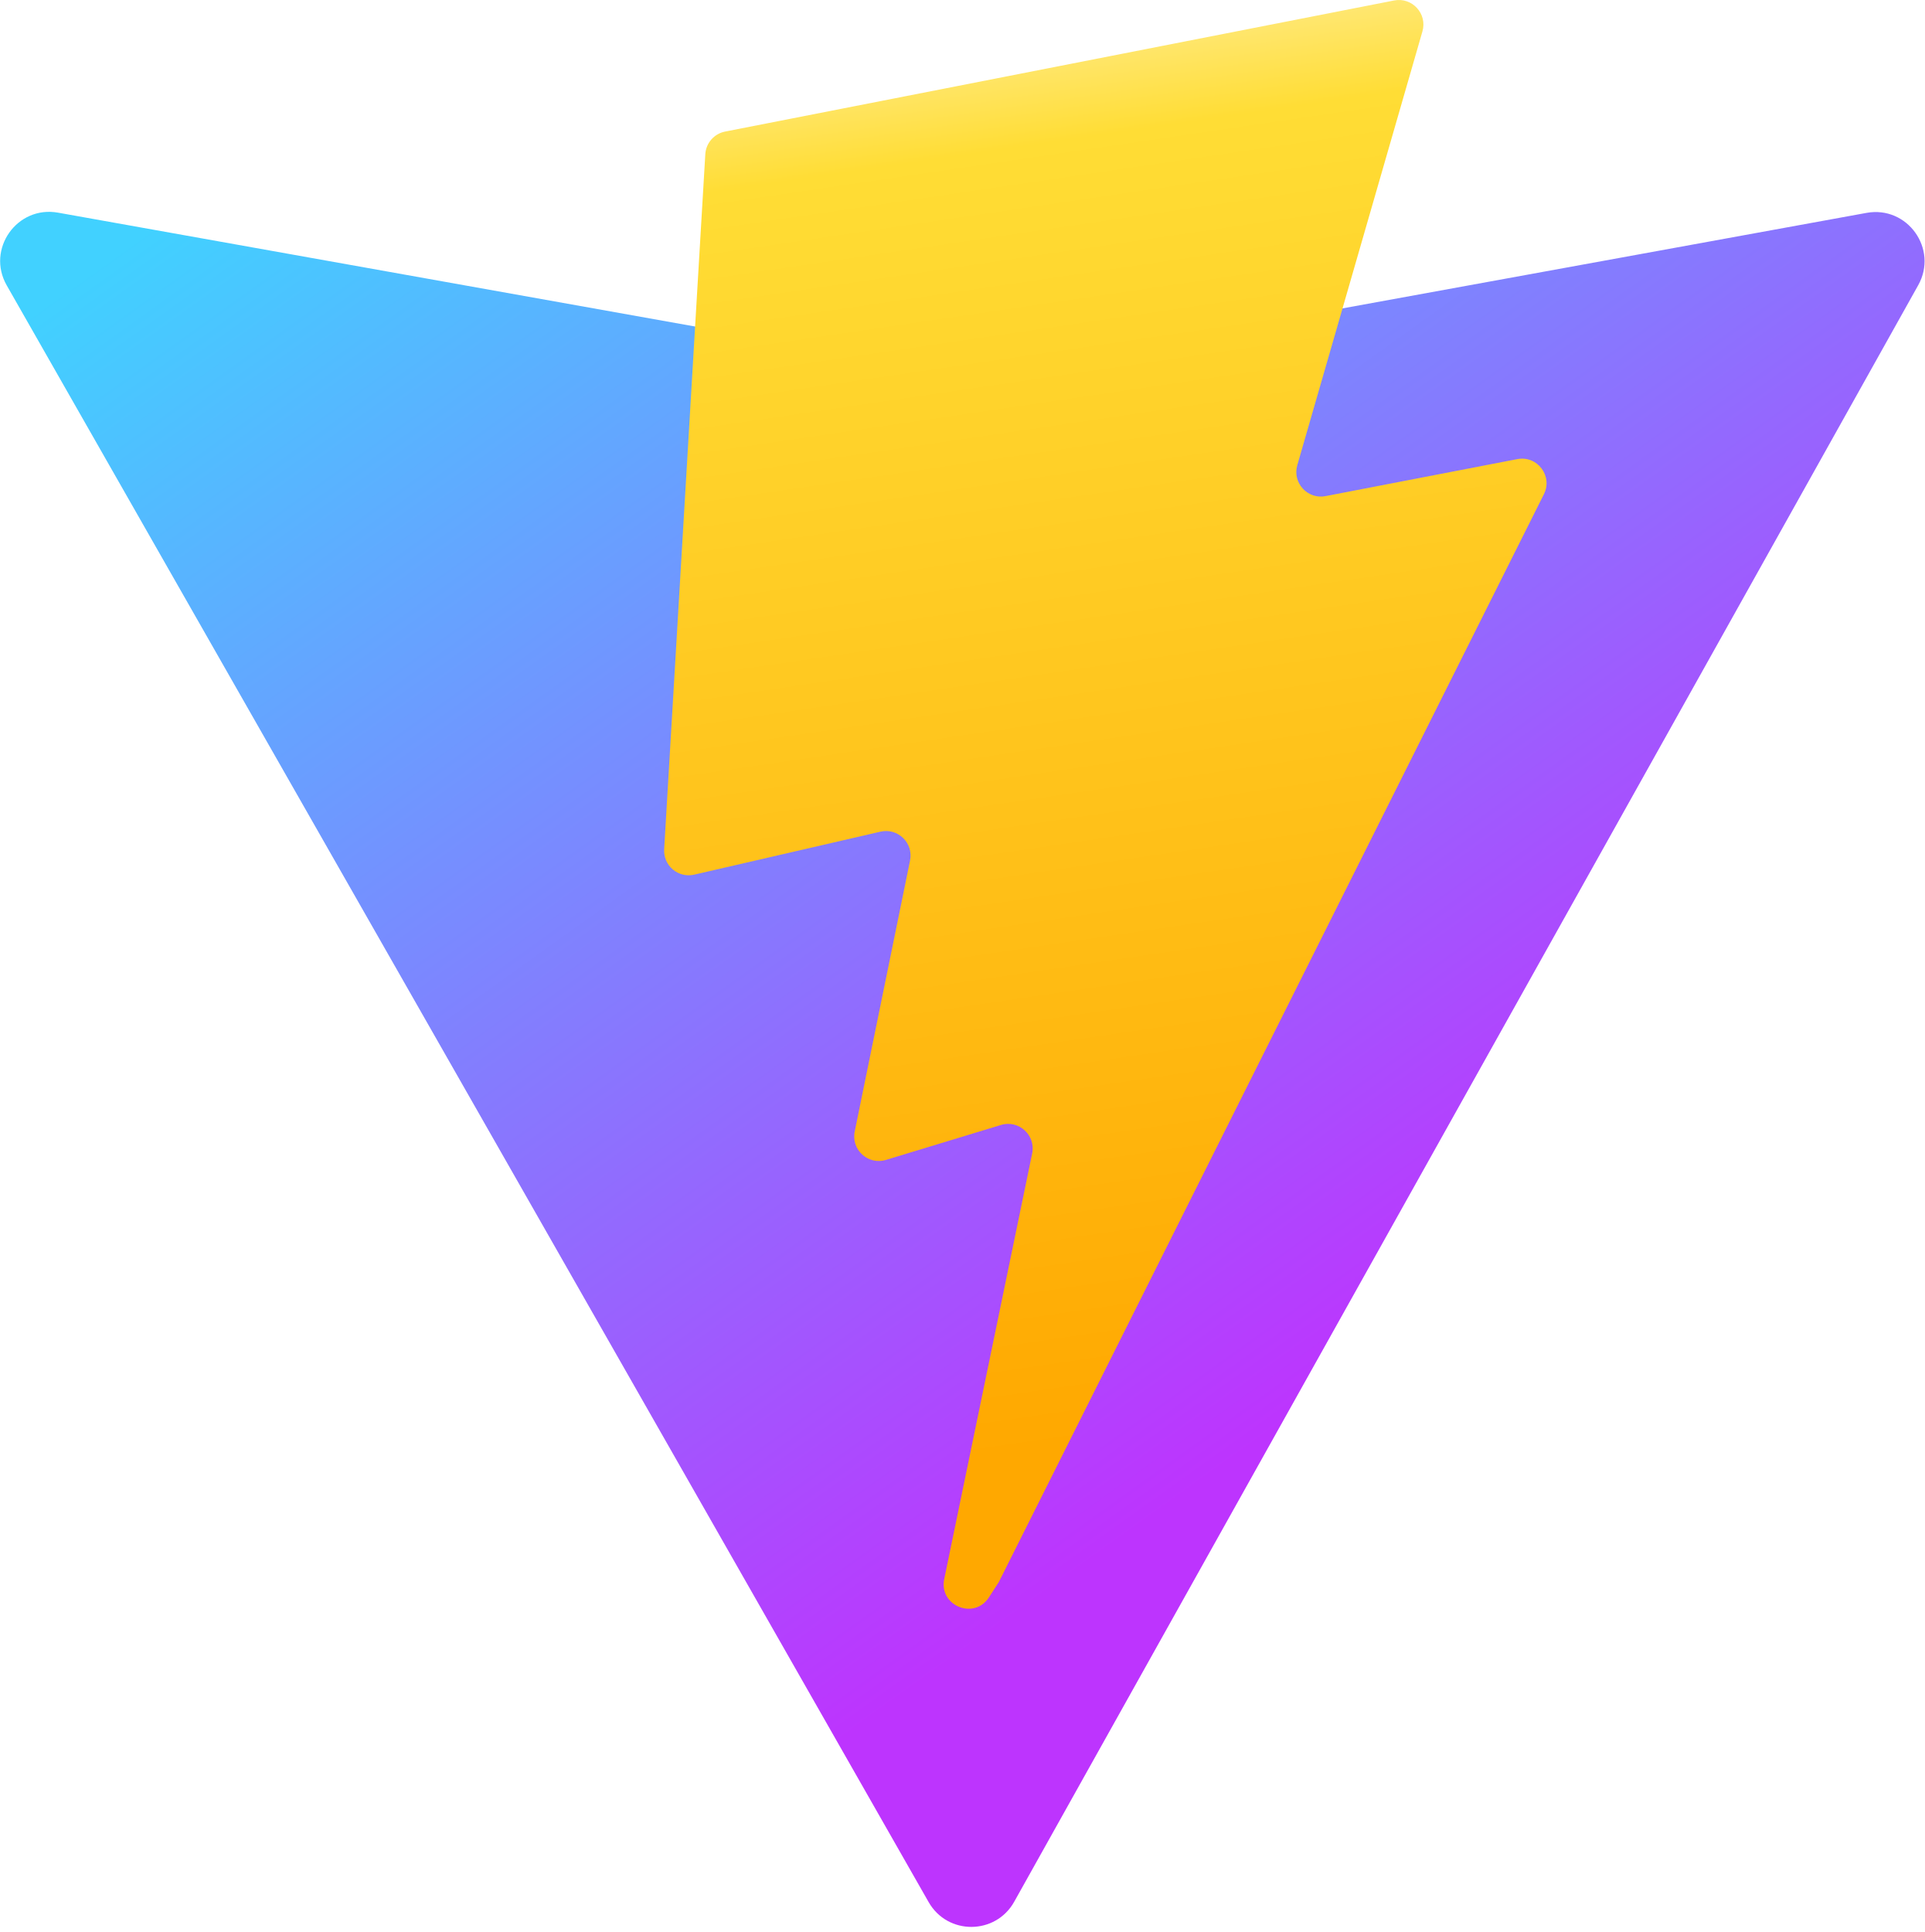
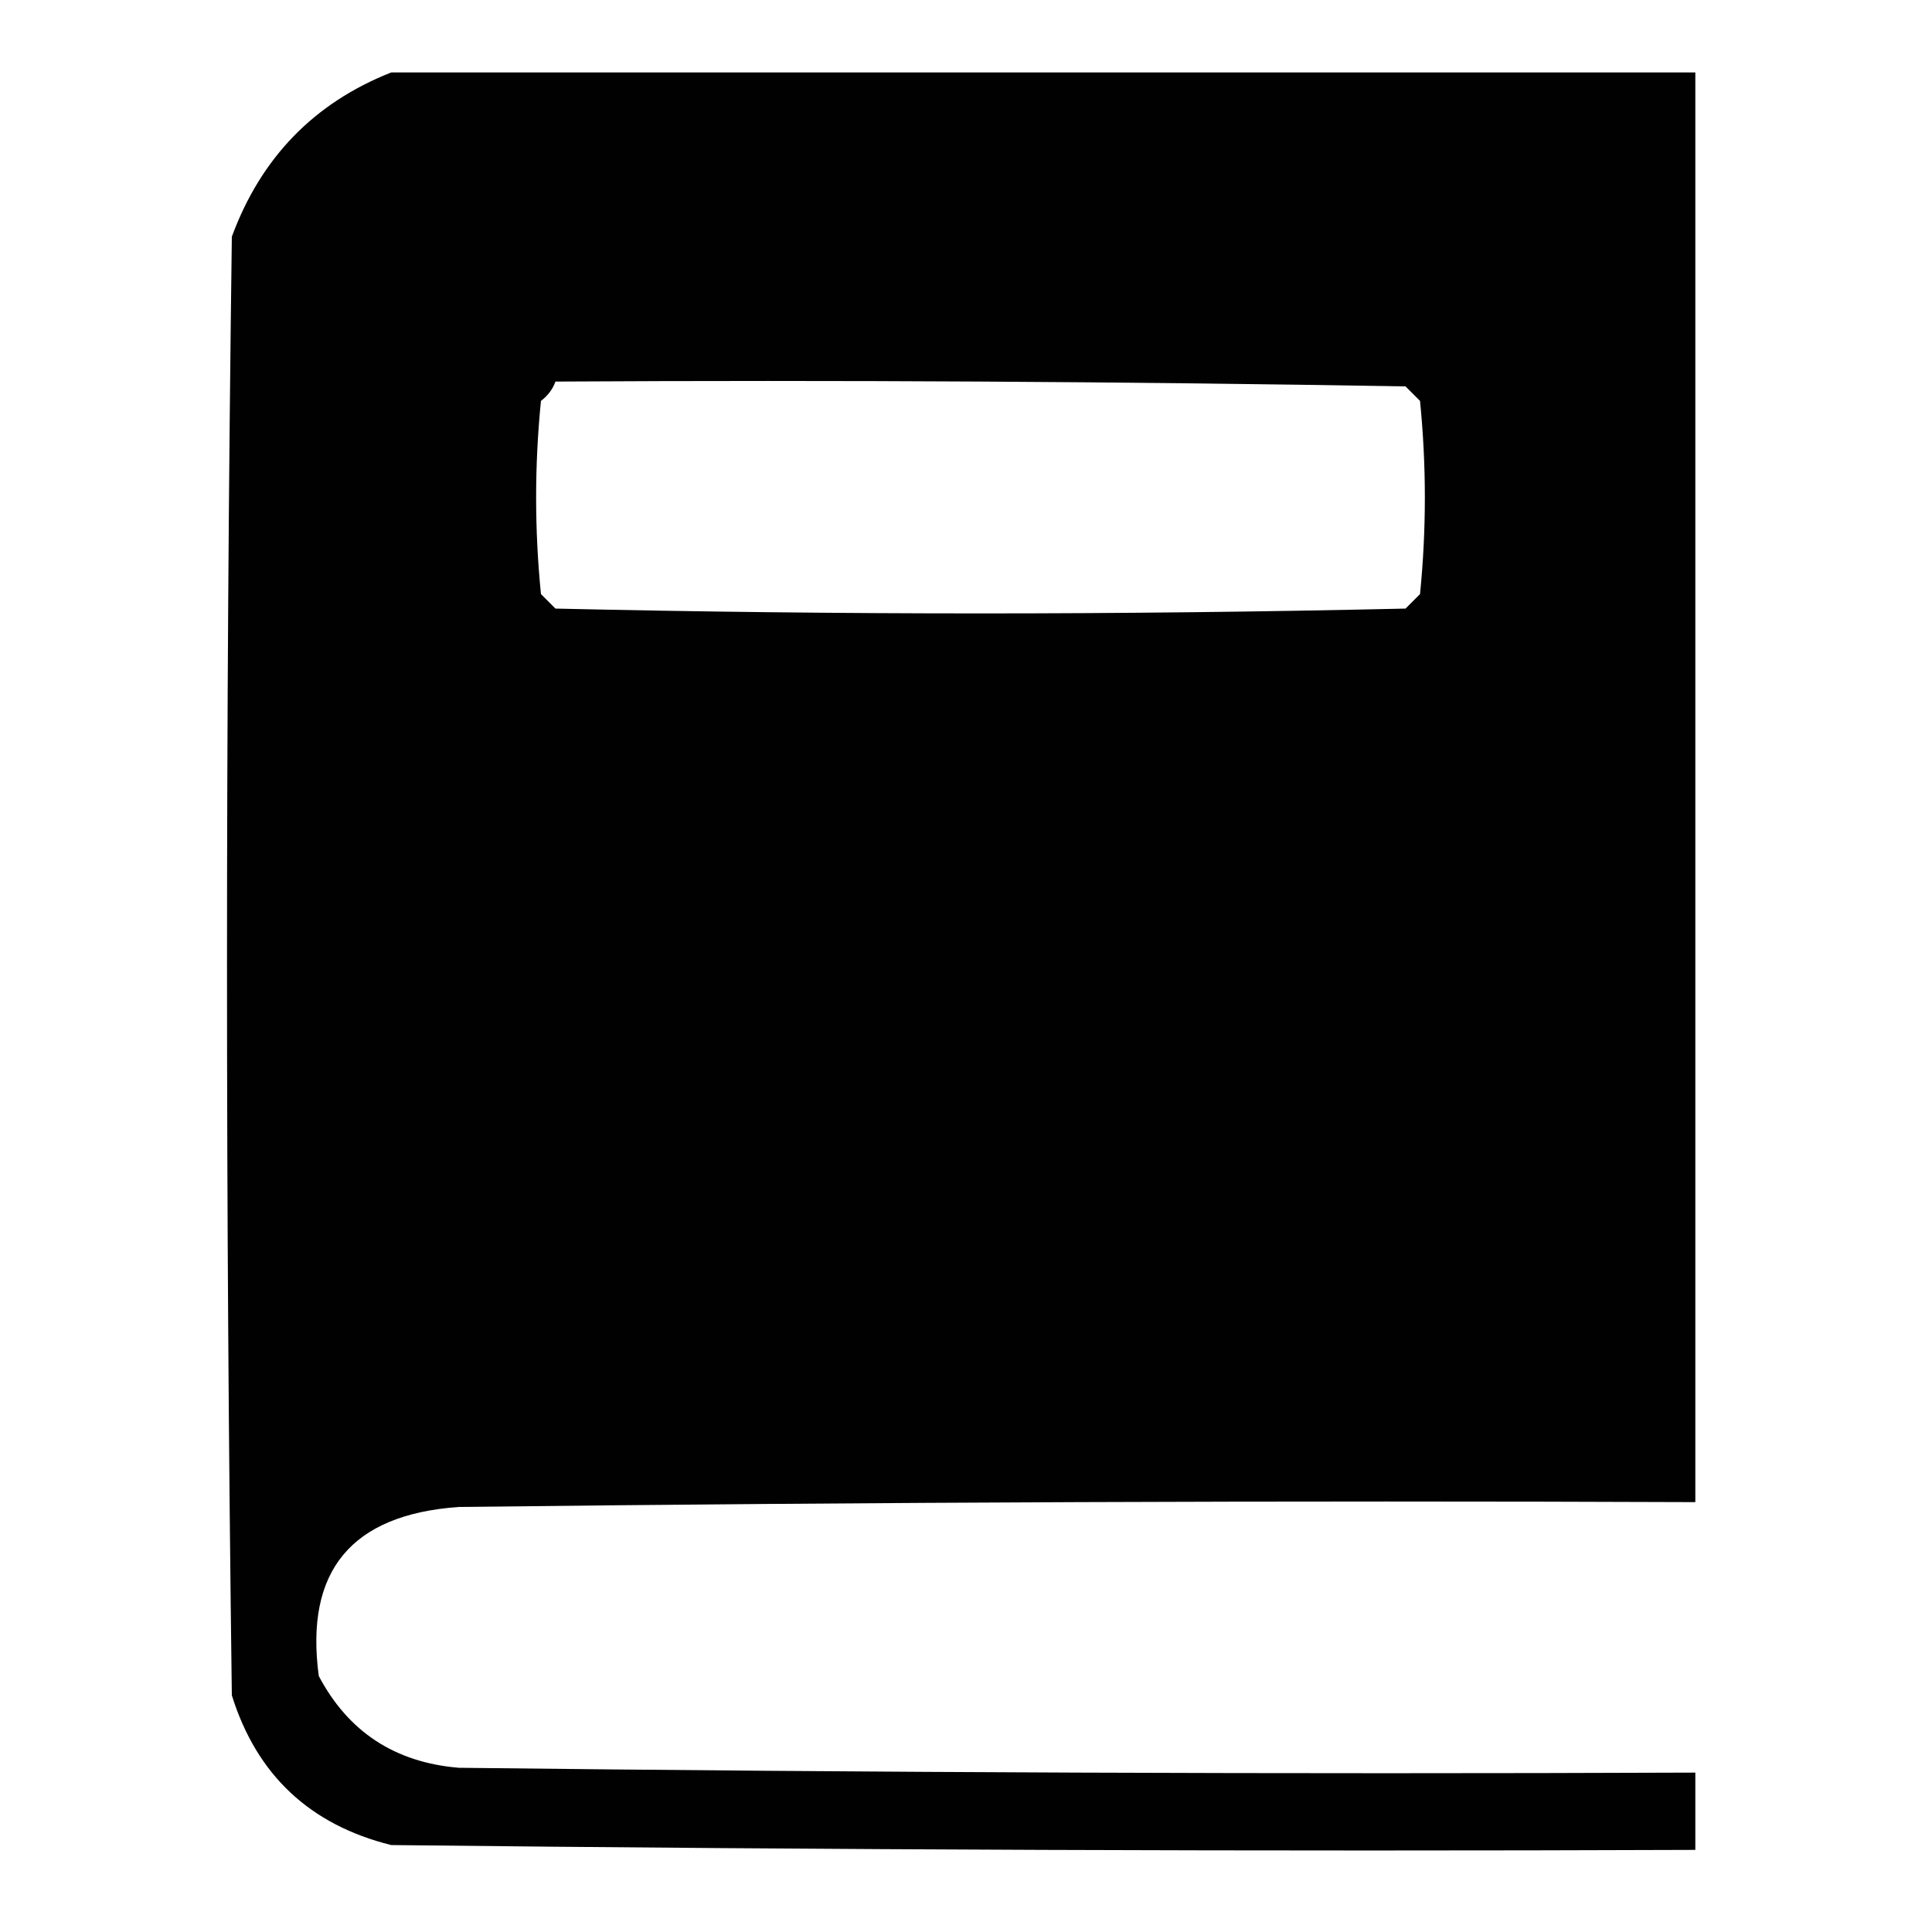
- <svg xmlns="http://www.w3.org/2000/svg" aria-hidden="true" role="img" class="iconify iconify--logos" width="31.88" height="32" preserveAspectRatio="xMidYMid meet" viewBox="0 0 256 257">
-   <defs>
-     <linearGradient id="IconifyId1813088fe1fbc01fb466" x1="-.828%" x2="57.636%" y1="7.652%" y2="78.411%">
-       <stop offset="0%" stop-color="#41D1FF" />
-       <stop offset="100%" stop-color="#BD34FE" />
-     </linearGradient>
-     <linearGradient id="IconifyId1813088fe1fbc01fb467" x1="43.376%" x2="50.316%" y1="2.242%" y2="89.03%">
-       <stop offset="0%" stop-color="#FFEA83" />
-       <stop offset="8.333%" stop-color="#FFDD35" />
-       <stop offset="100%" stop-color="#FFA800" />
-     </linearGradient>
-   </defs>
-   <path fill="url(#IconifyId1813088fe1fbc01fb466)" d="M255.153 37.938L134.897 252.976c-2.483 4.44-8.862 4.466-11.382.048L.875 37.958c-2.746-4.814 1.371-10.646 6.827-9.67l120.385 21.517a6.537 6.537 0 0 0 2.322-.004l117.867-21.483c5.438-.991 9.574 4.796 6.877 9.62Z" />
-   <path fill="url(#IconifyId1813088fe1fbc01fb467)" d="M185.432.063L96.44 17.501a3.268 3.268 0 0 0-2.634 3.014l-5.474 92.456a3.268 3.268 0 0 0 3.997 3.378l24.777-5.718c2.318-.535 4.413 1.507 3.936 3.838l-7.361 36.047c-.495 2.426 1.782 4.5 4.151 3.78l15.304-4.649c2.372-.72 4.652 1.36 4.15 3.788l-11.698 56.621c-.732 3.542 3.979 5.473 5.943 2.437l1.313-2.028l72.516-144.72c1.215-2.423-.88-5.186-3.54-4.672l-25.505 4.922c-2.396.462-4.435-1.77-3.759-4.114l16.646-57.705c.677-2.35-1.37-4.583-3.769-4.113Z" />
+ <svg xmlns="http://www.w3.org/2000/svg" version="1.1" width="200px" height="200px" style="shape-rendering:geometricPrecision; text-rendering:geometricPrecision; image-rendering:optimizeQuality; fill-rule:evenodd; clip-rule:evenodd">
+   <g>
+     <path style="opacity:0.996" fill="#000000" d="M 40.5,7.5 C 85.5,7.5 130.5,7.5 175.5,7.5C 175.5,56.833 175.5,106.167 175.5,155.5C 132.832,155.333 90.165,155.5 47.5,156C 36.371,156.784 31.538,162.617 33,173.5C 36.052,179.282 40.885,182.449 47.5,183C 90.165,183.5 132.832,183.667 175.5,183.5C 175.5,186.167 175.5,188.833 175.5,191.5C 130.499,191.667 85.499,191.5 40.5,191C 32.073,188.905 26.573,183.739 24,175.5C 23.333,125.167 23.333,74.833 24,24.5C 27.019,16.316 32.519,10.649 40.5,7.5 Z M 57.5,39.5 C 86.835,39.333 116.169,39.5 145.5,40C 146,40.5 146.5,41 147,41.5C 147.667,48.167 147.667,54.833 147,61.5C 146.5,62 146,62.5 145.5,63C 116.167,63.667 86.833,63.667 57.5,63C 57,62.5 56.5,62 56,61.5C 55.333,54.833 55.333,48.167 56,41.5C 56.717,40.956 57.217,40.289 57.5,39.5 Z" />
+   </g>
</svg>
